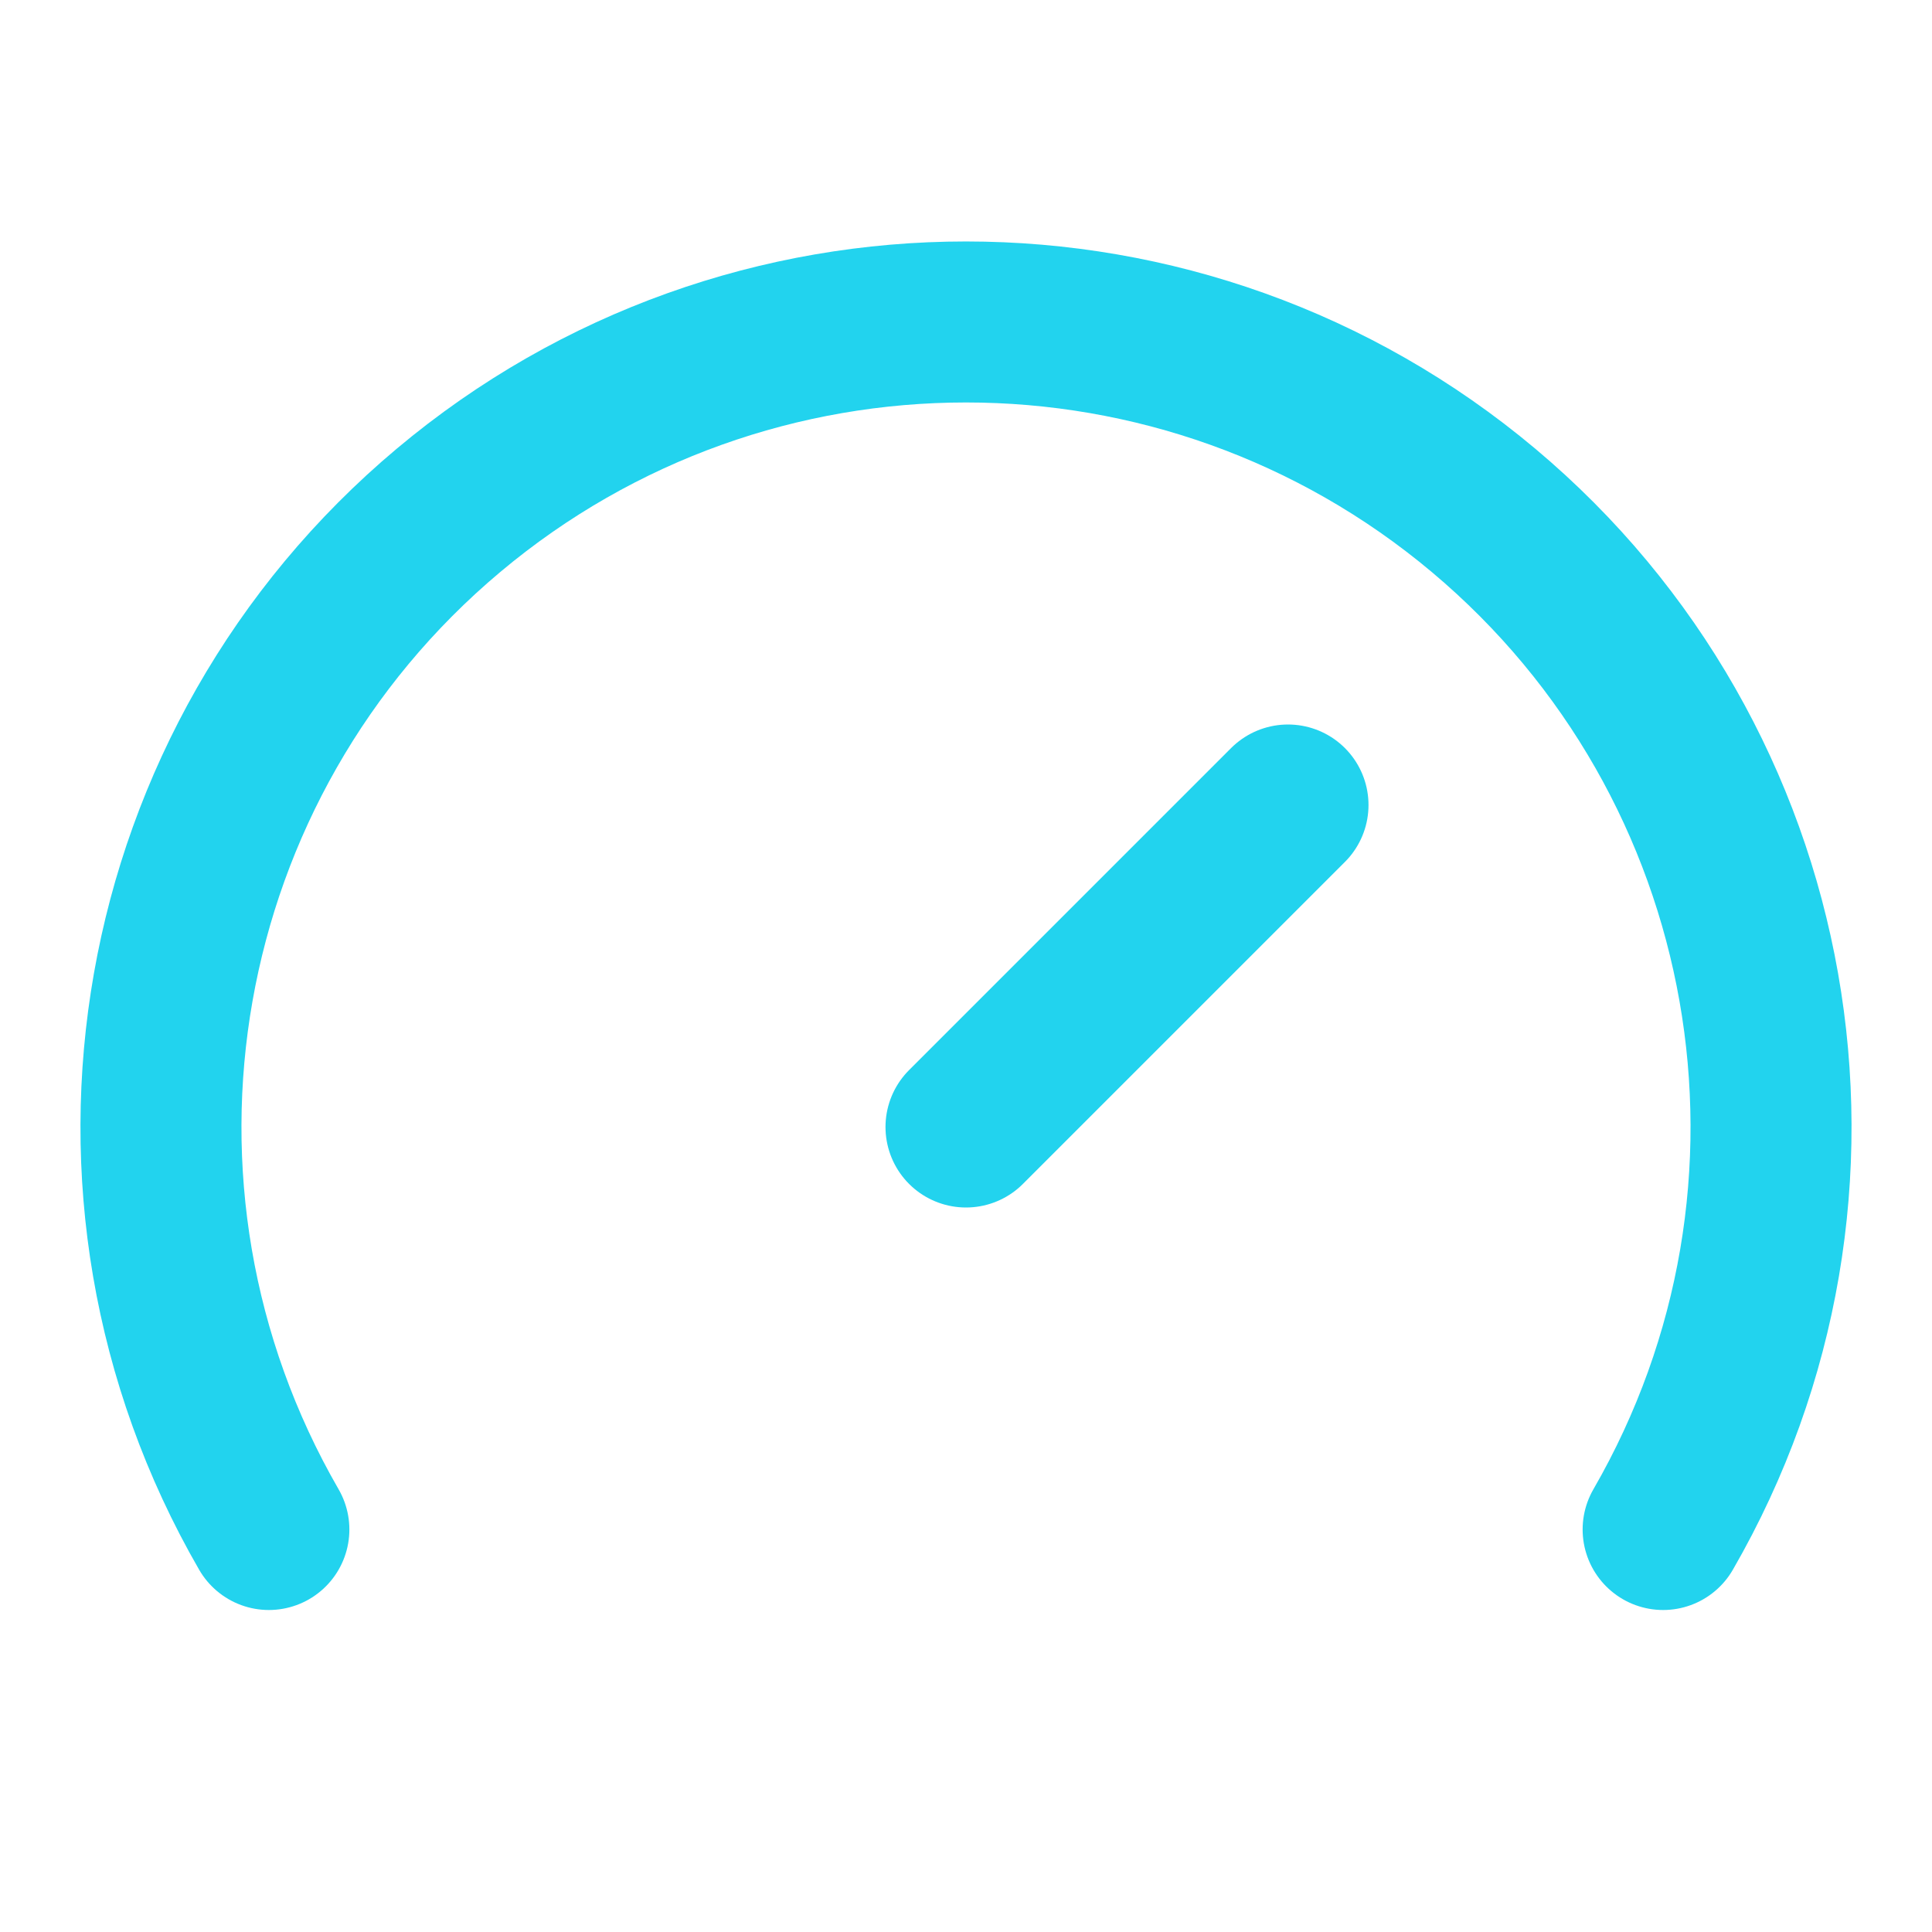
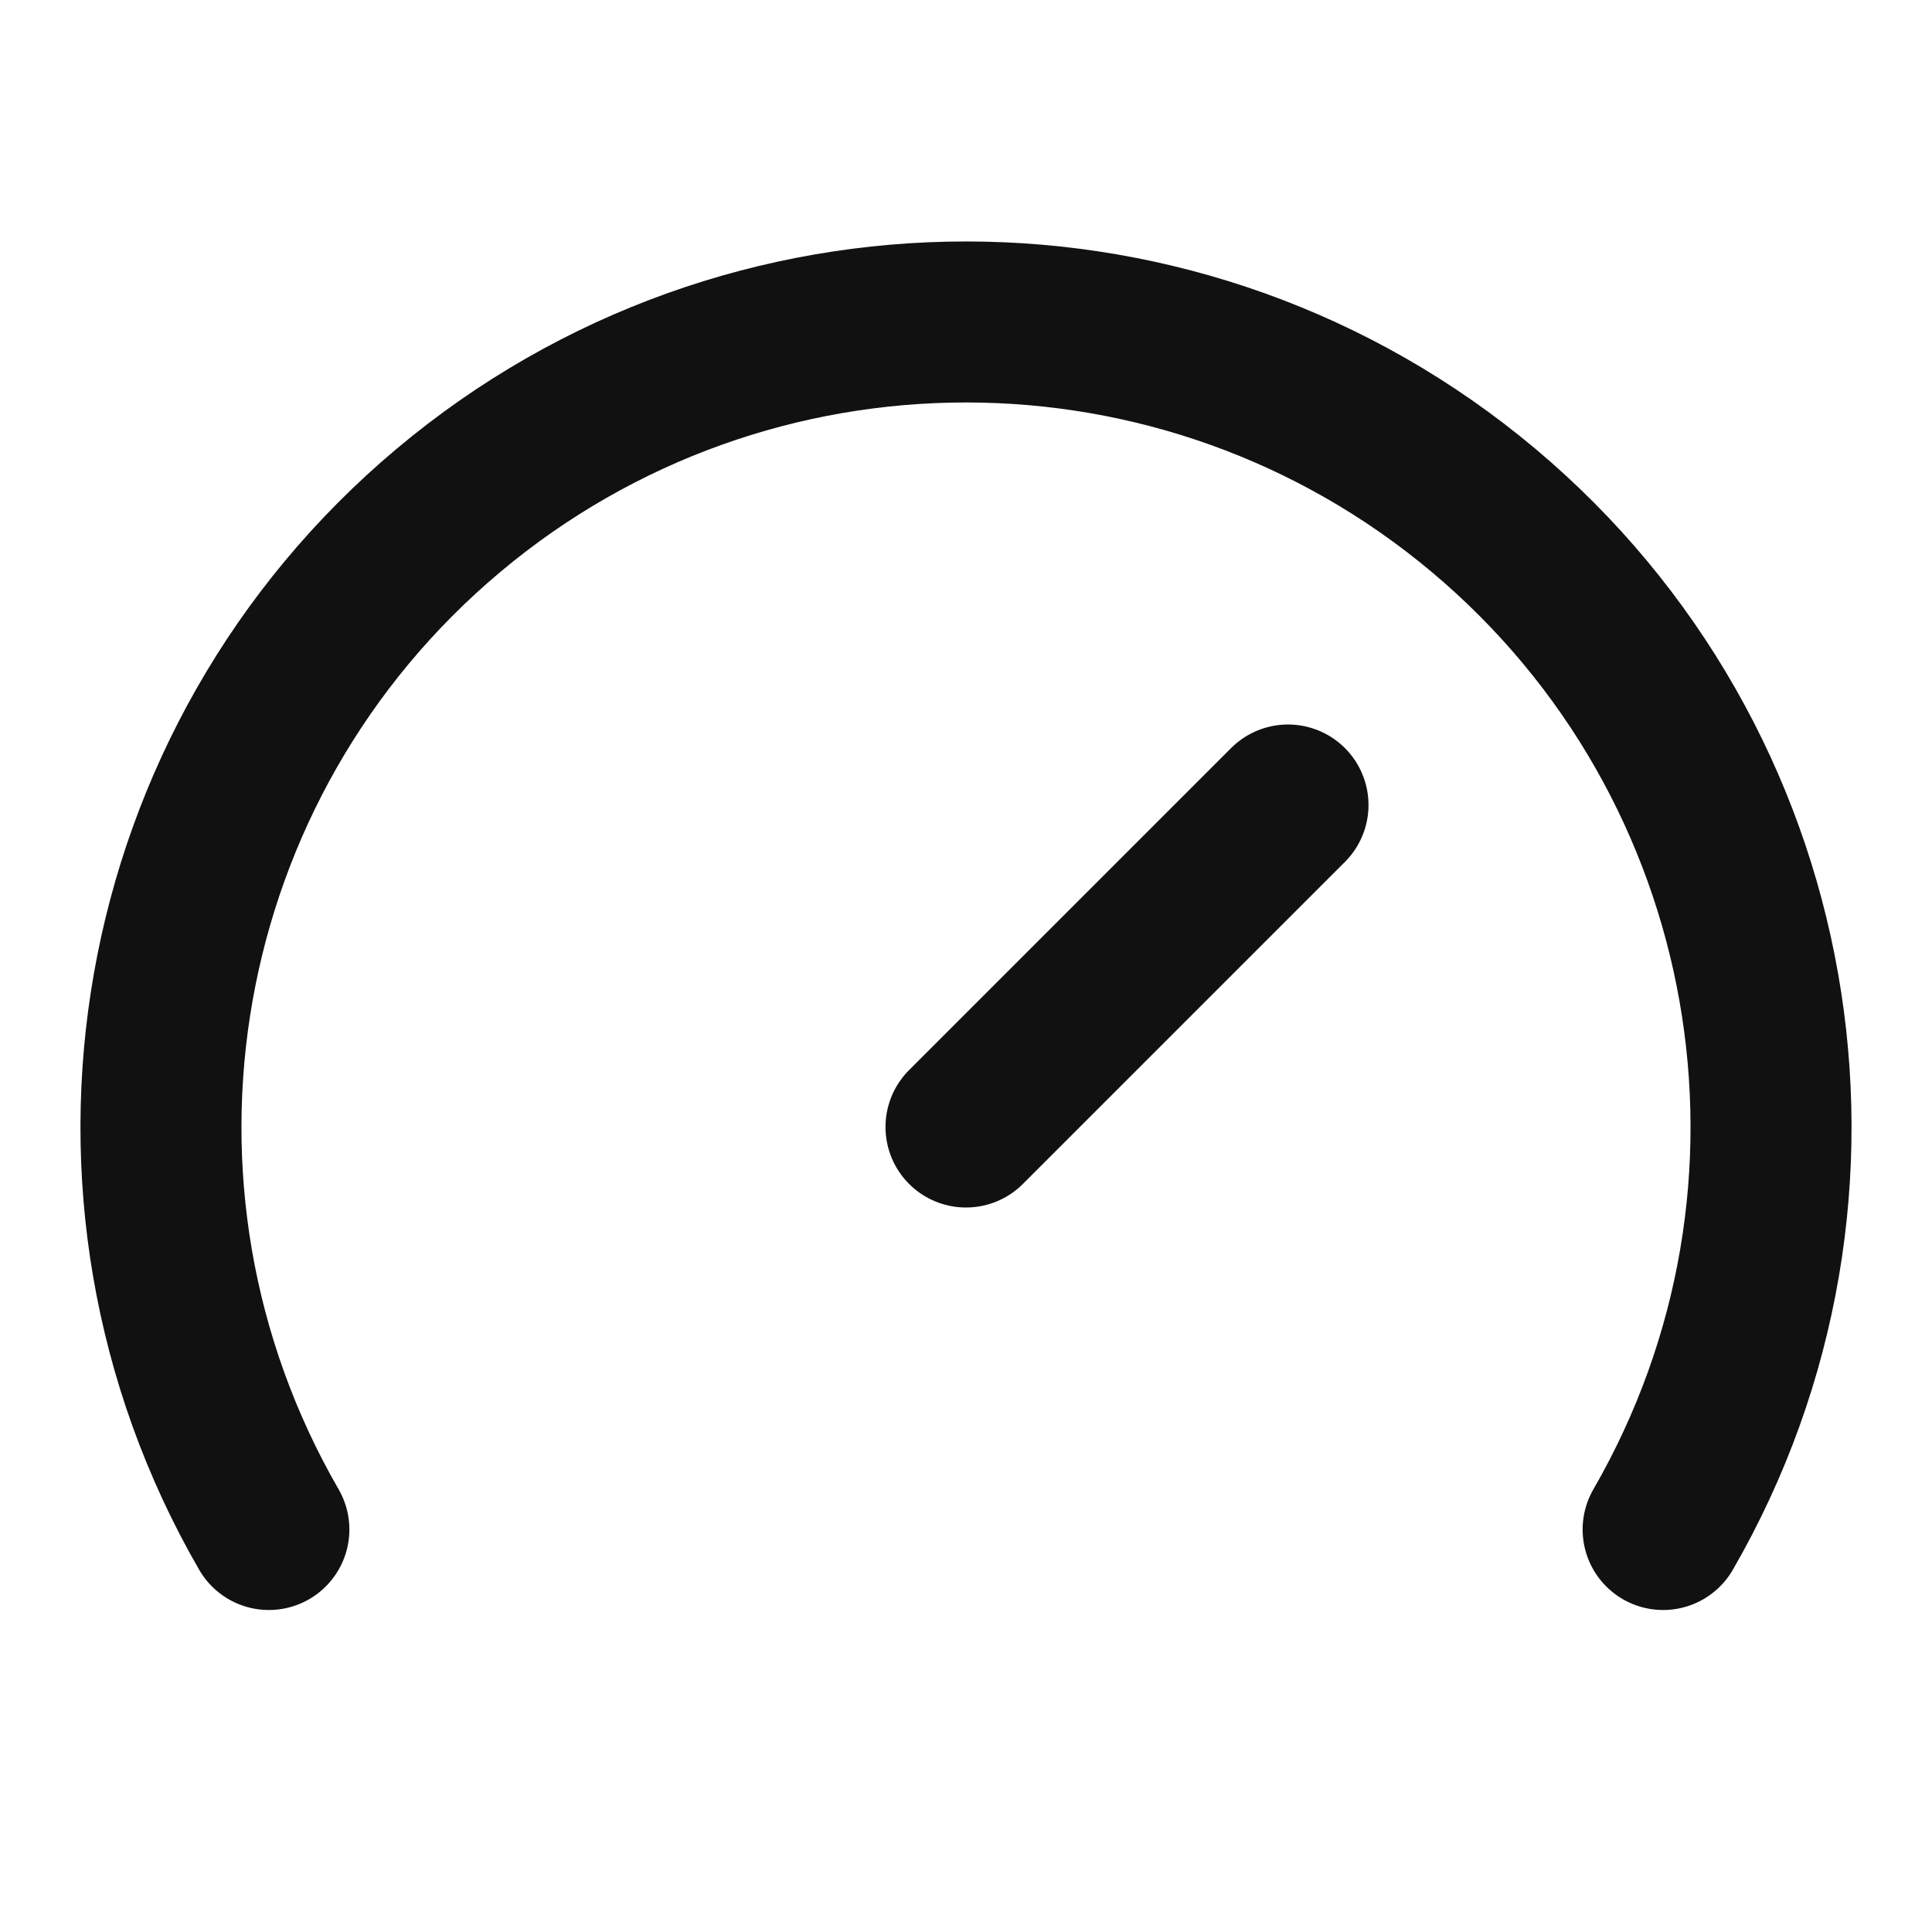
- <svg xmlns="http://www.w3.org/2000/svg" width="32" height="32" viewBox="0 0 24 24" fill="none" stroke="#22d3ee" stroke-width="2" stroke-linecap="round" stroke-linejoin="round">
+ <svg xmlns="http://www.w3.org/2000/svg" width="32" height="32" viewBox="0 0 24 24" fill="none" stroke-width="2" stroke-linecap="round" stroke-linejoin="round">
+   <style>
+     path { stroke: #111; }
+     @media (prefers-color-scheme: dark) { path { stroke: #eee; } }
+   </style>
  <path d="m12 14 4-4" />
  <path d="M3.34 19a10 10 0 1 1 17.32 0" />
</svg>
